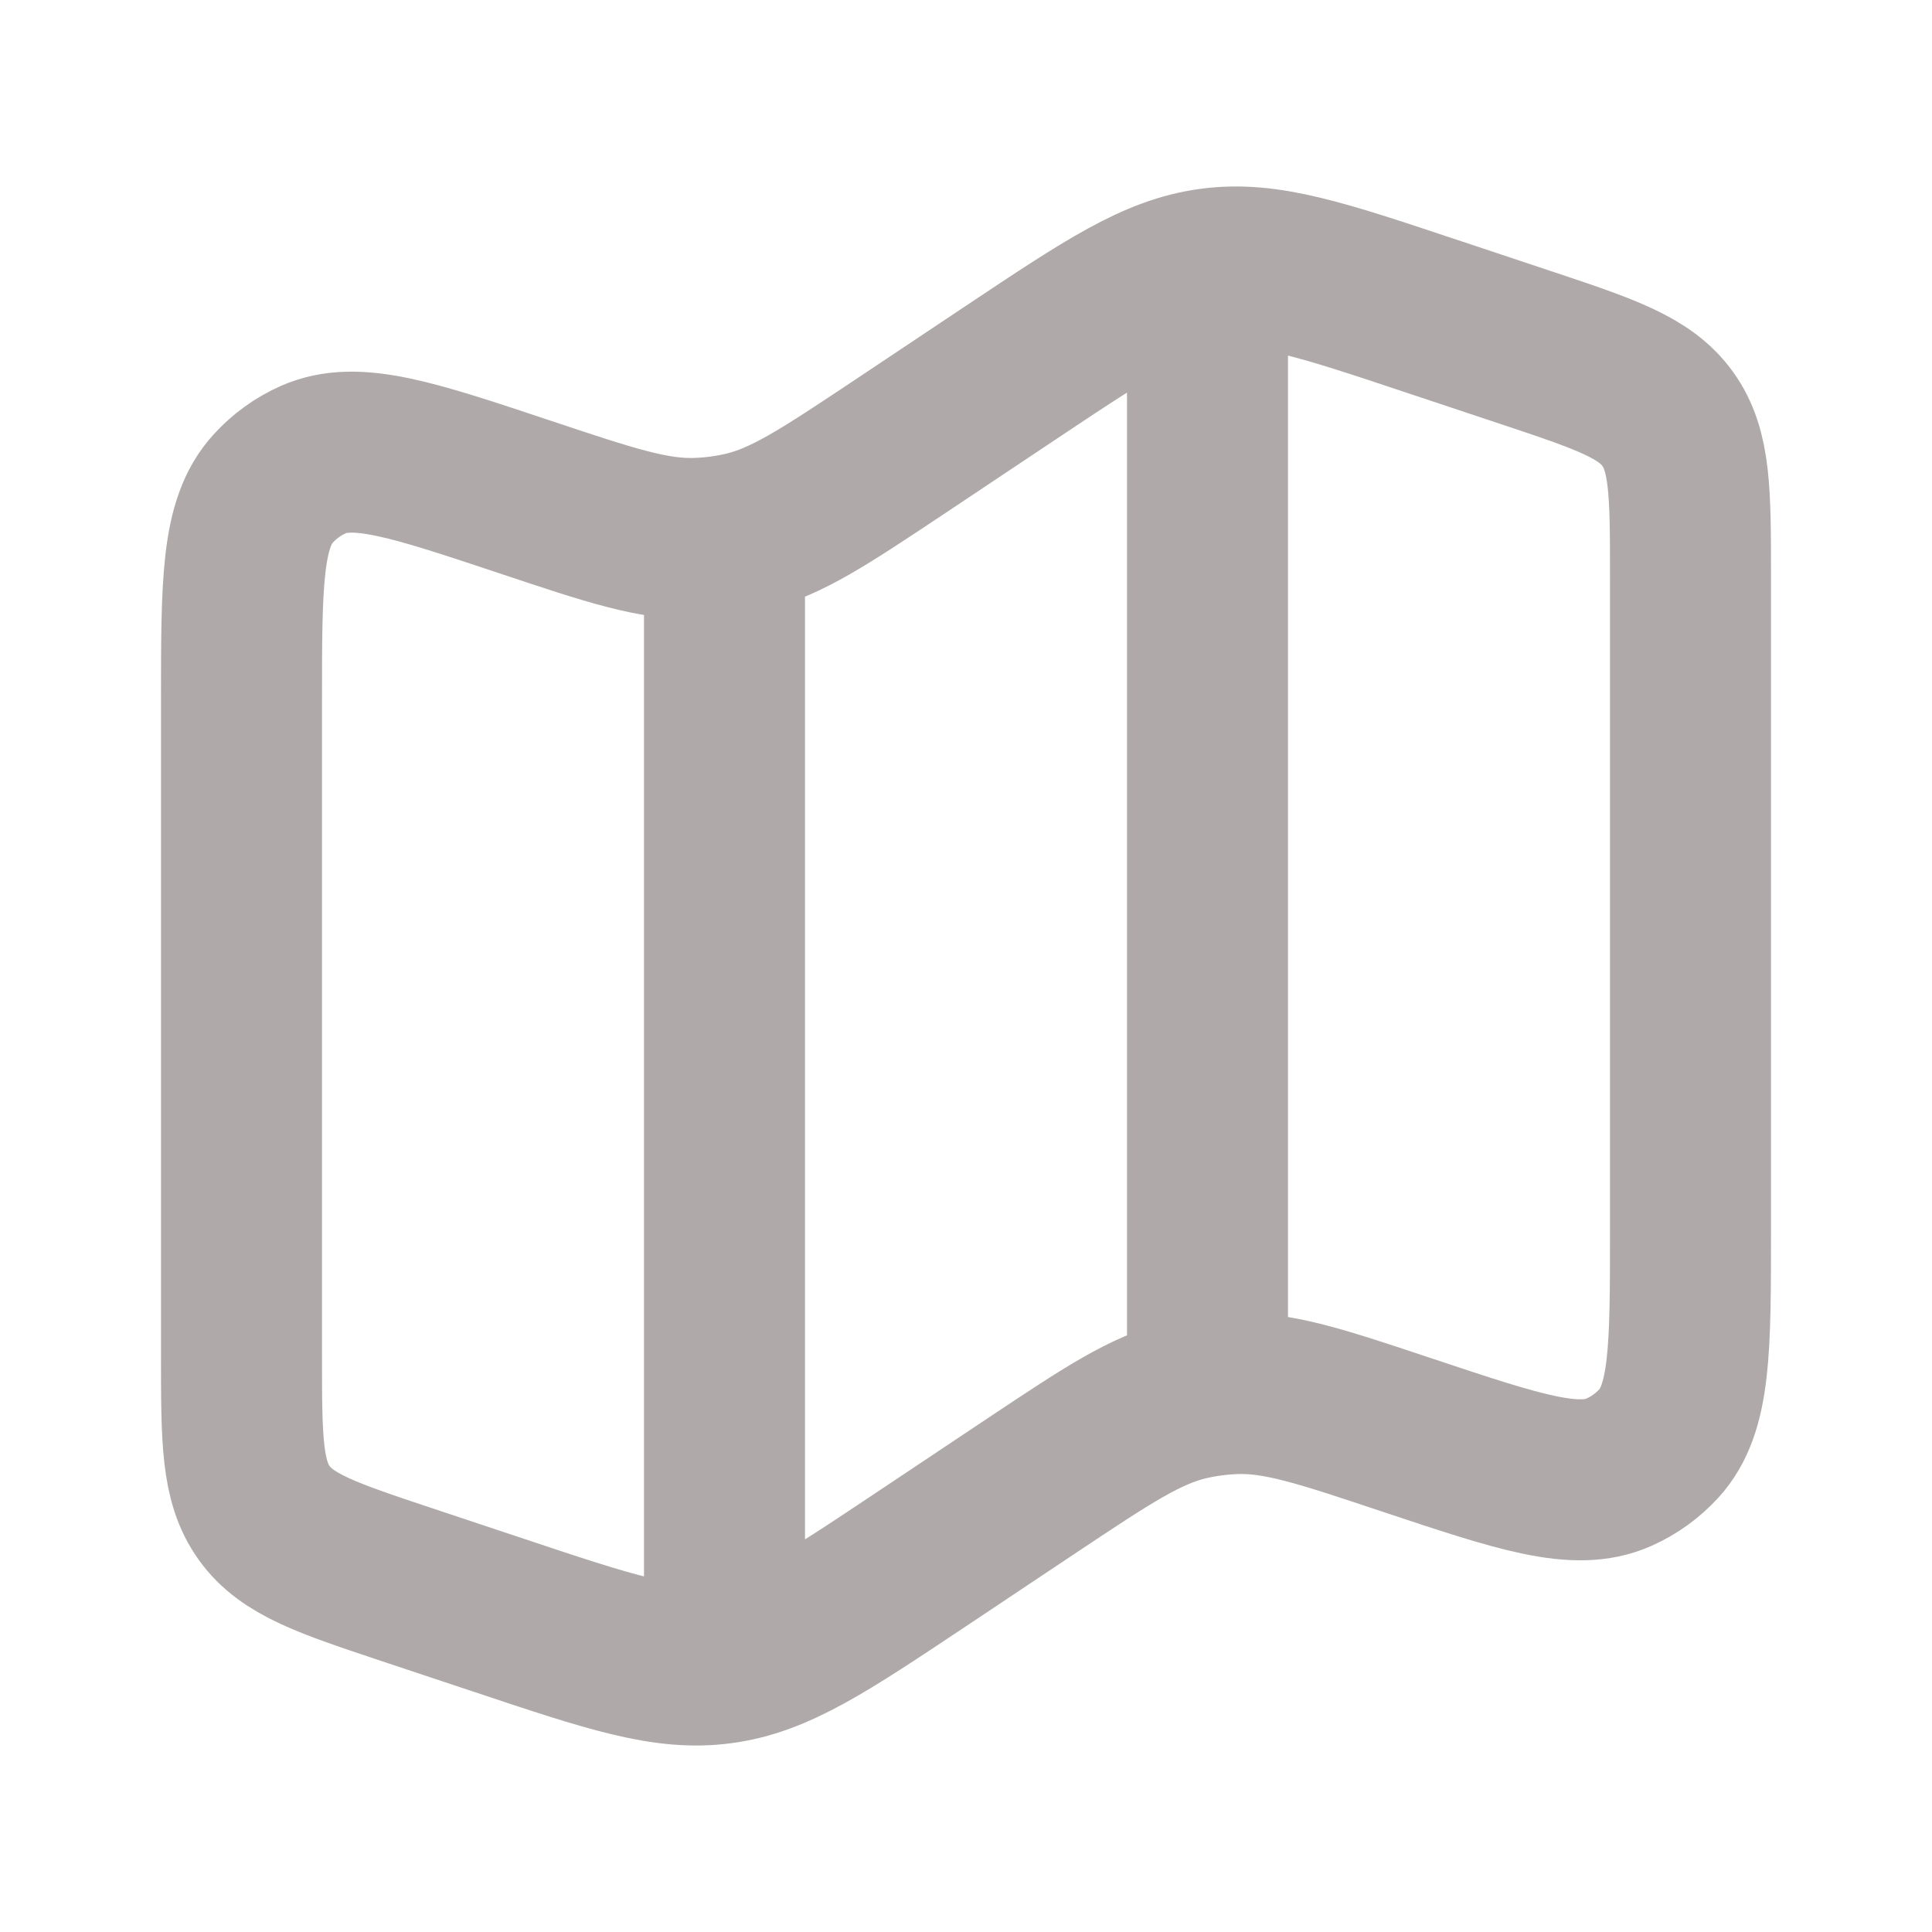
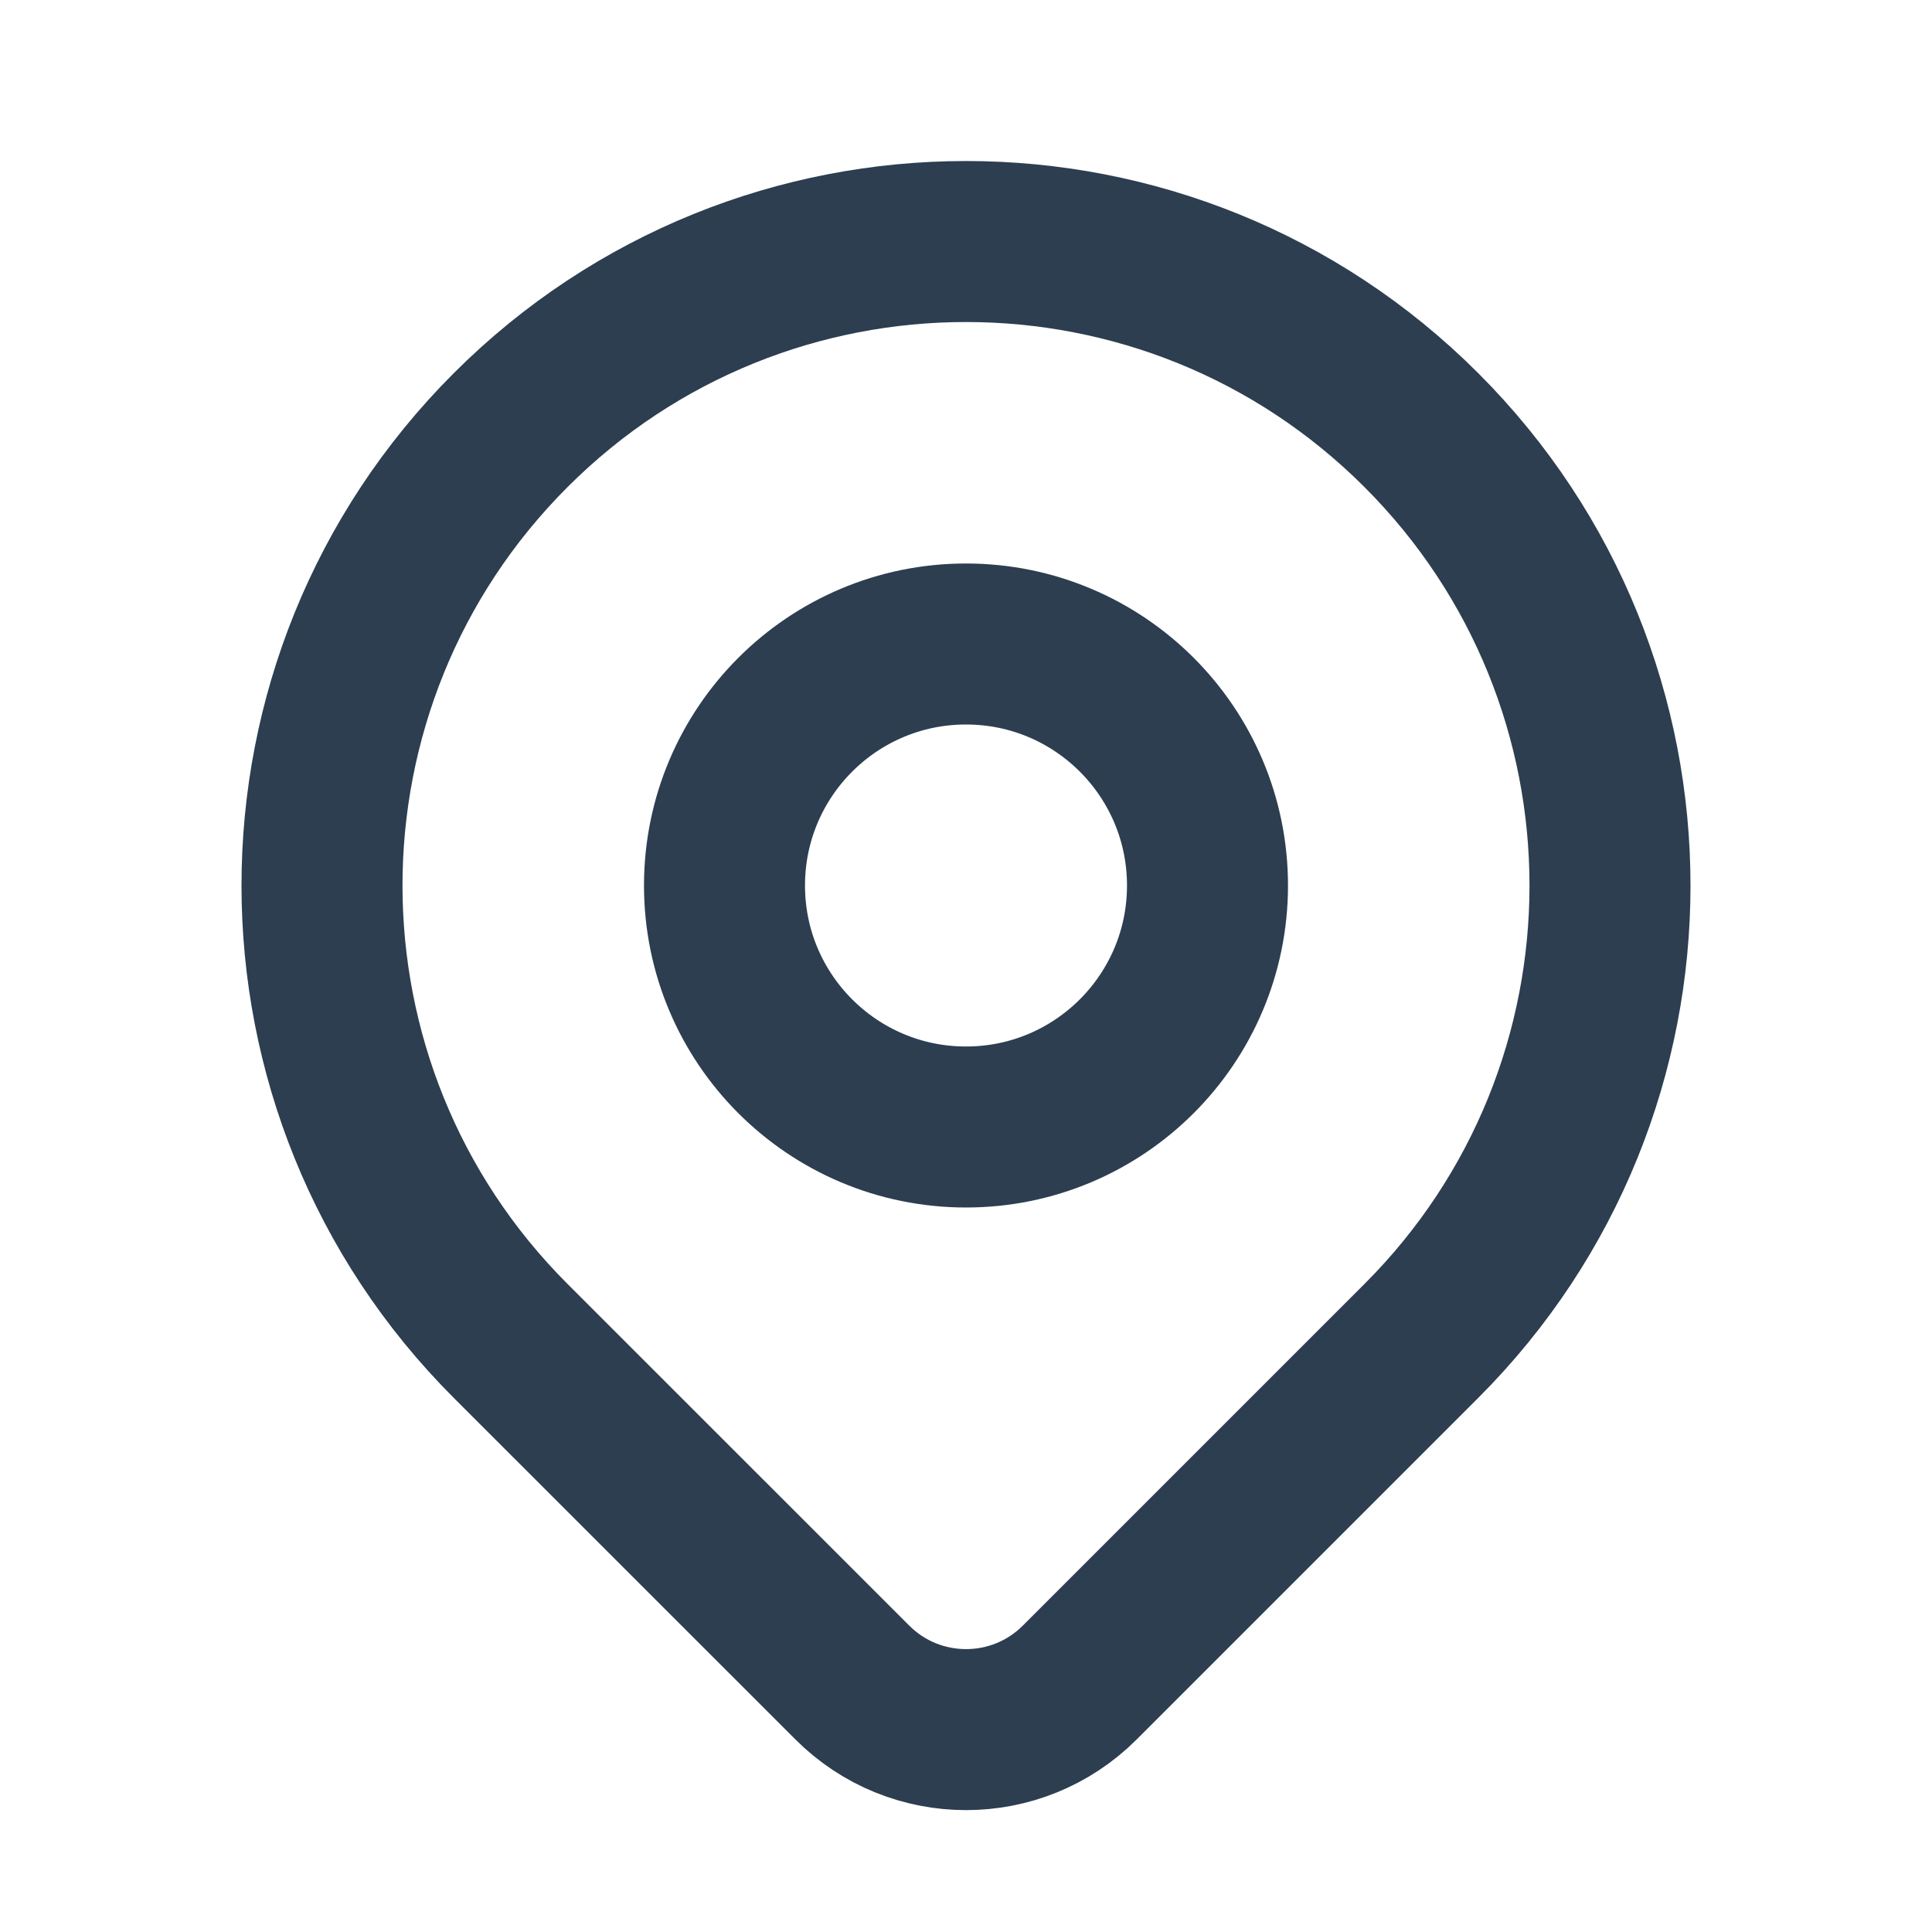
- <svg xmlns="http://www.w3.org/2000/svg" width="24" height="24" viewBox="0 0 24 24" fill="none">
-   <path d="M9 6.639V20.5M15 3V17M3 8.71C3 7.236 3 6.5 3.393 6.07C3.532 5.917 3.701 5.794 3.89 5.71C4.422 5.474 5.121 5.707 6.519 6.173C7.586 6.529 8.119 6.707 8.659 6.688C8.857 6.681 9.054 6.655 9.247 6.61C9.772 6.485 10.24 6.173 11.176 5.55L12.558 4.628C13.758 3.828 14.357 3.428 15.045 3.337C15.733 3.244 16.417 3.472 17.784 3.928L18.949 4.316C19.939 4.646 20.434 4.811 20.717 5.204C21 5.597 21 6.12 21 7.162V15.291C21 16.764 21 17.501 20.607 17.931C20.468 18.083 20.299 18.205 20.11 18.289C19.578 18.526 18.879 18.293 17.481 17.827C16.414 17.471 15.881 17.293 15.341 17.312C15.143 17.319 14.946 17.345 14.753 17.39C14.228 17.515 13.76 17.827 12.824 18.45L11.442 19.372C10.242 20.172 9.643 20.572 8.955 20.663C8.267 20.756 7.583 20.528 6.216 20.072L5.051 19.684C4.061 19.354 3.566 19.189 3.283 18.796C3 18.403 3 17.88 3 16.838V8.71Z" stroke="#B0A9A9" stroke-width="2" />
+ <svg xmlns="http://www.w3.org/2000/svg" width="24" height="24" viewBox="0 0 24 24" fill="none" stroke="#2c3e50" stroke-width="2" stroke-linecap="round" stroke-linejoin="round">
+   <path d="M17.657 16.657L13.414 20.9a1.998 1.998 0 01-2.827 0l-4.244-4.243a8 8 0 1111.314 0z" />
+   <path d="M15 11a3 3 0 11-6 0 3 3 0 016 0z" />
</svg>
